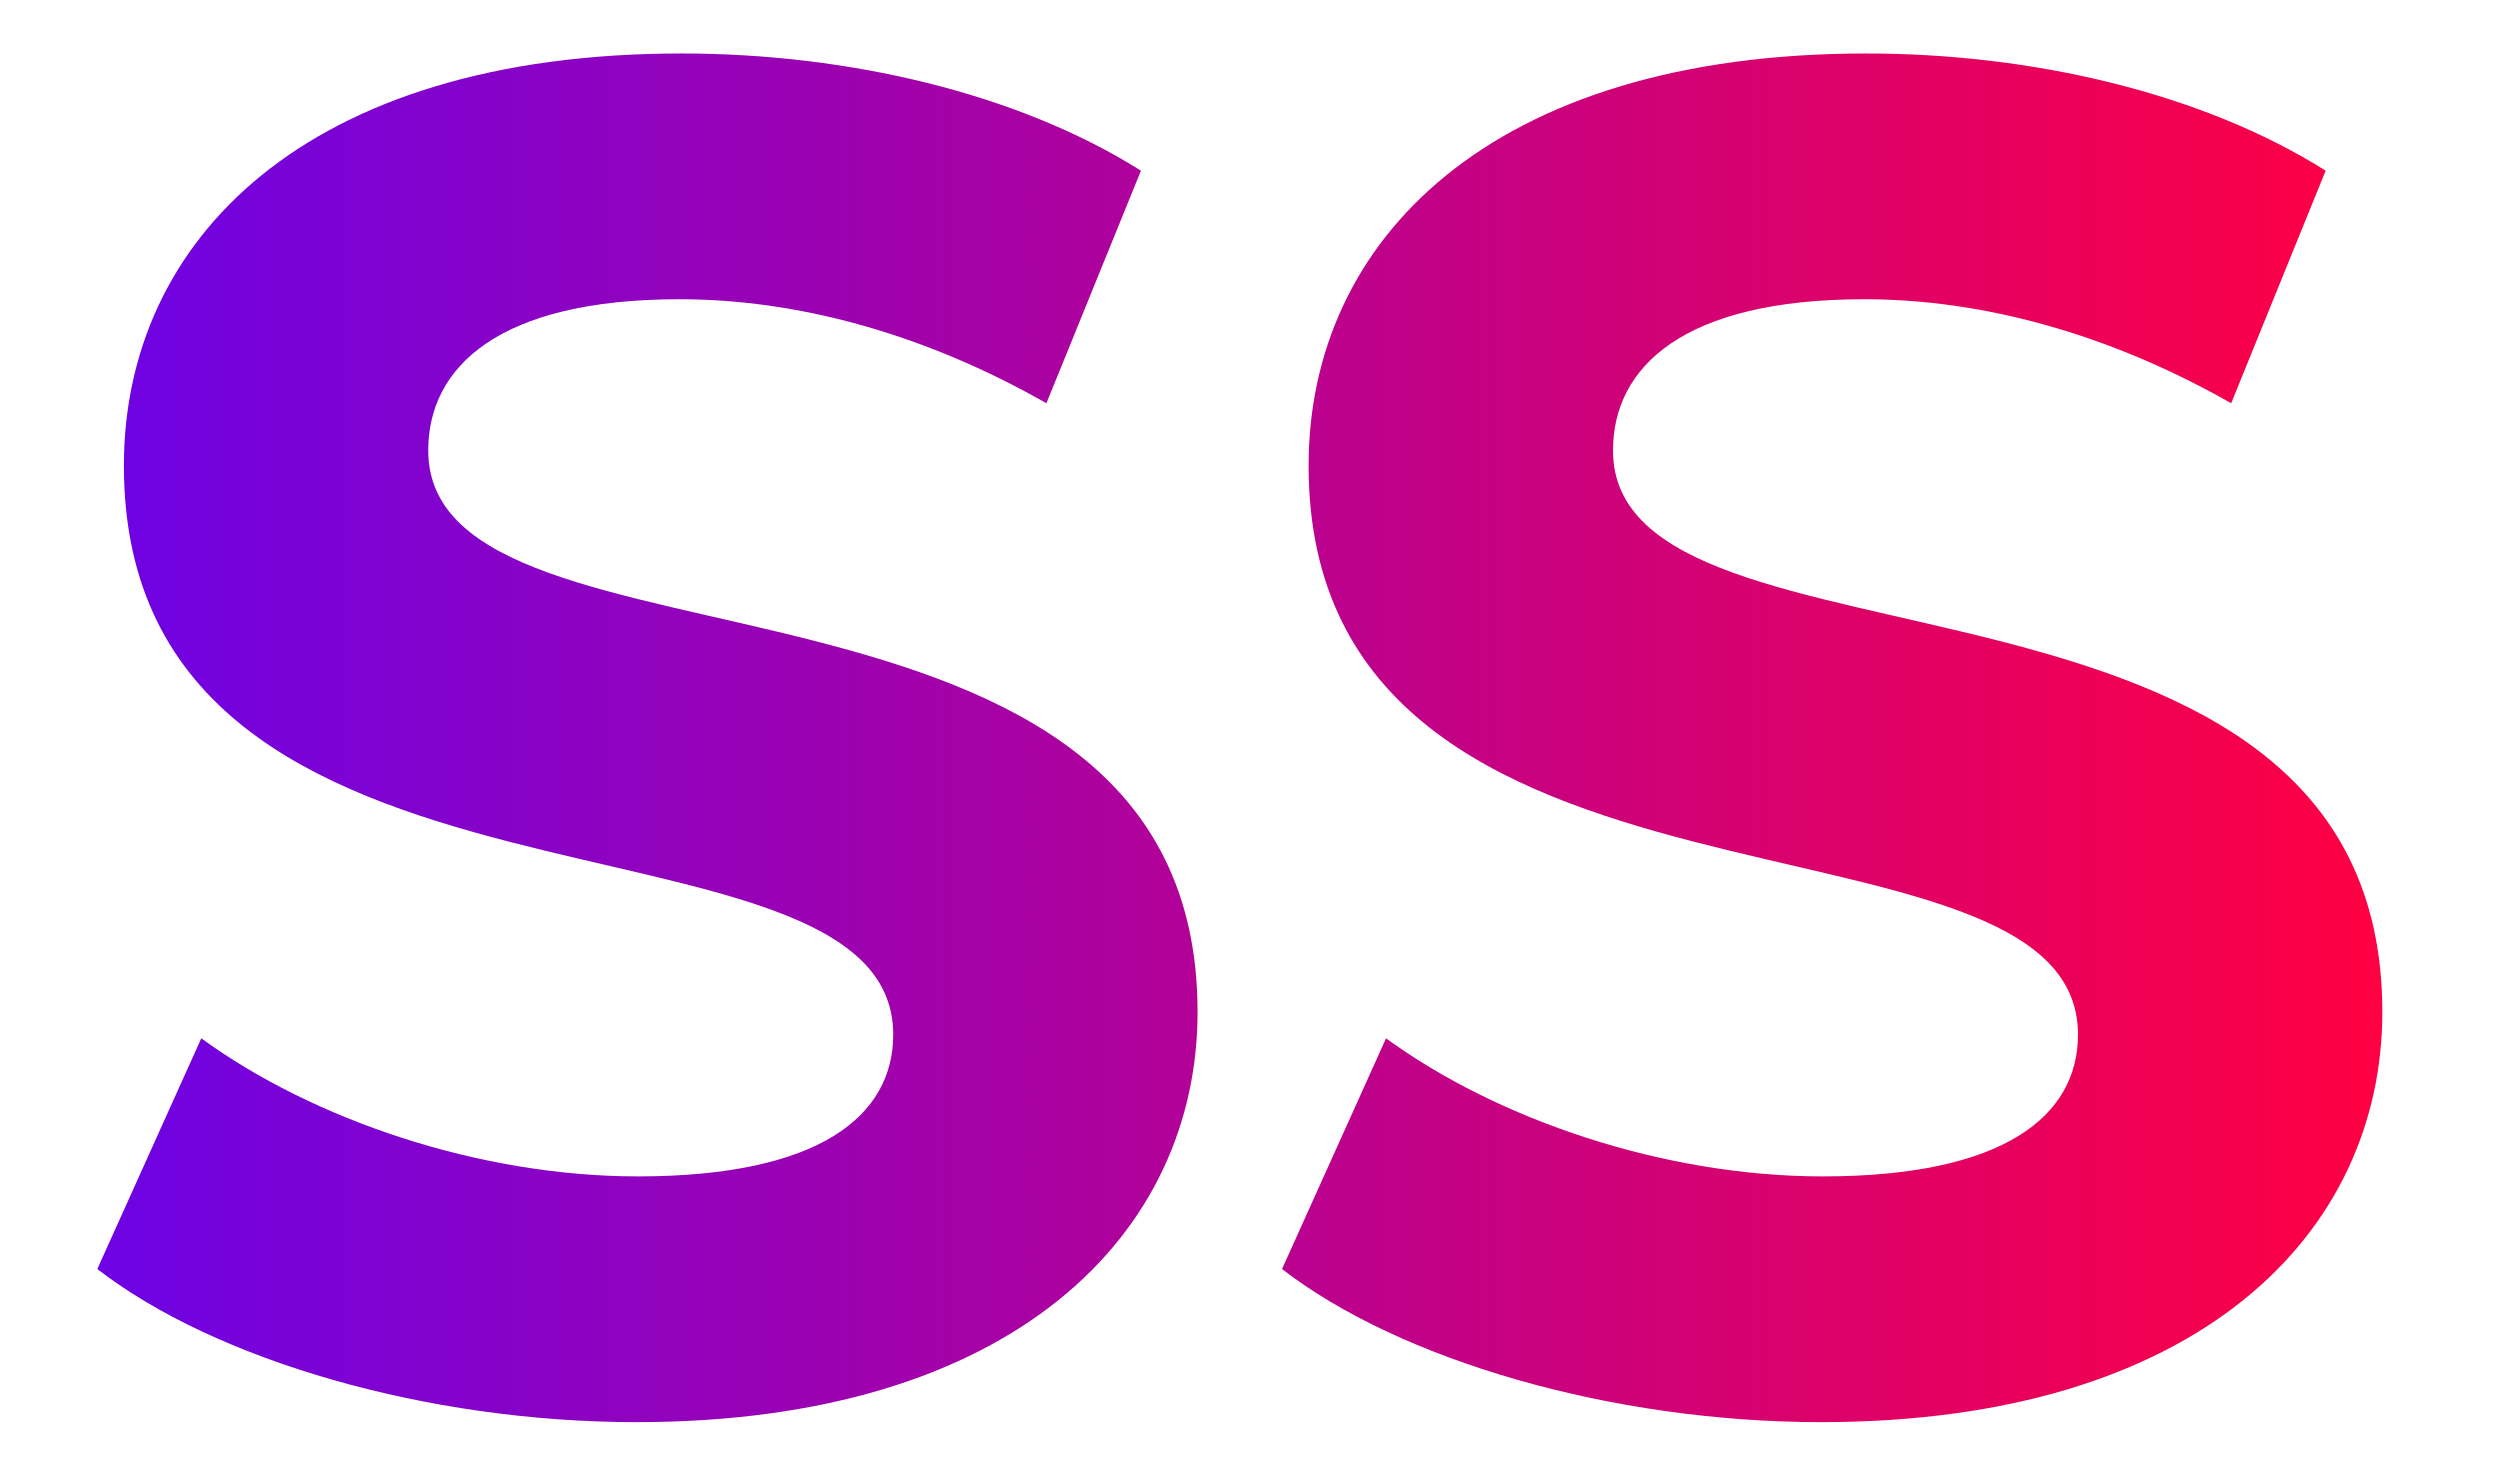
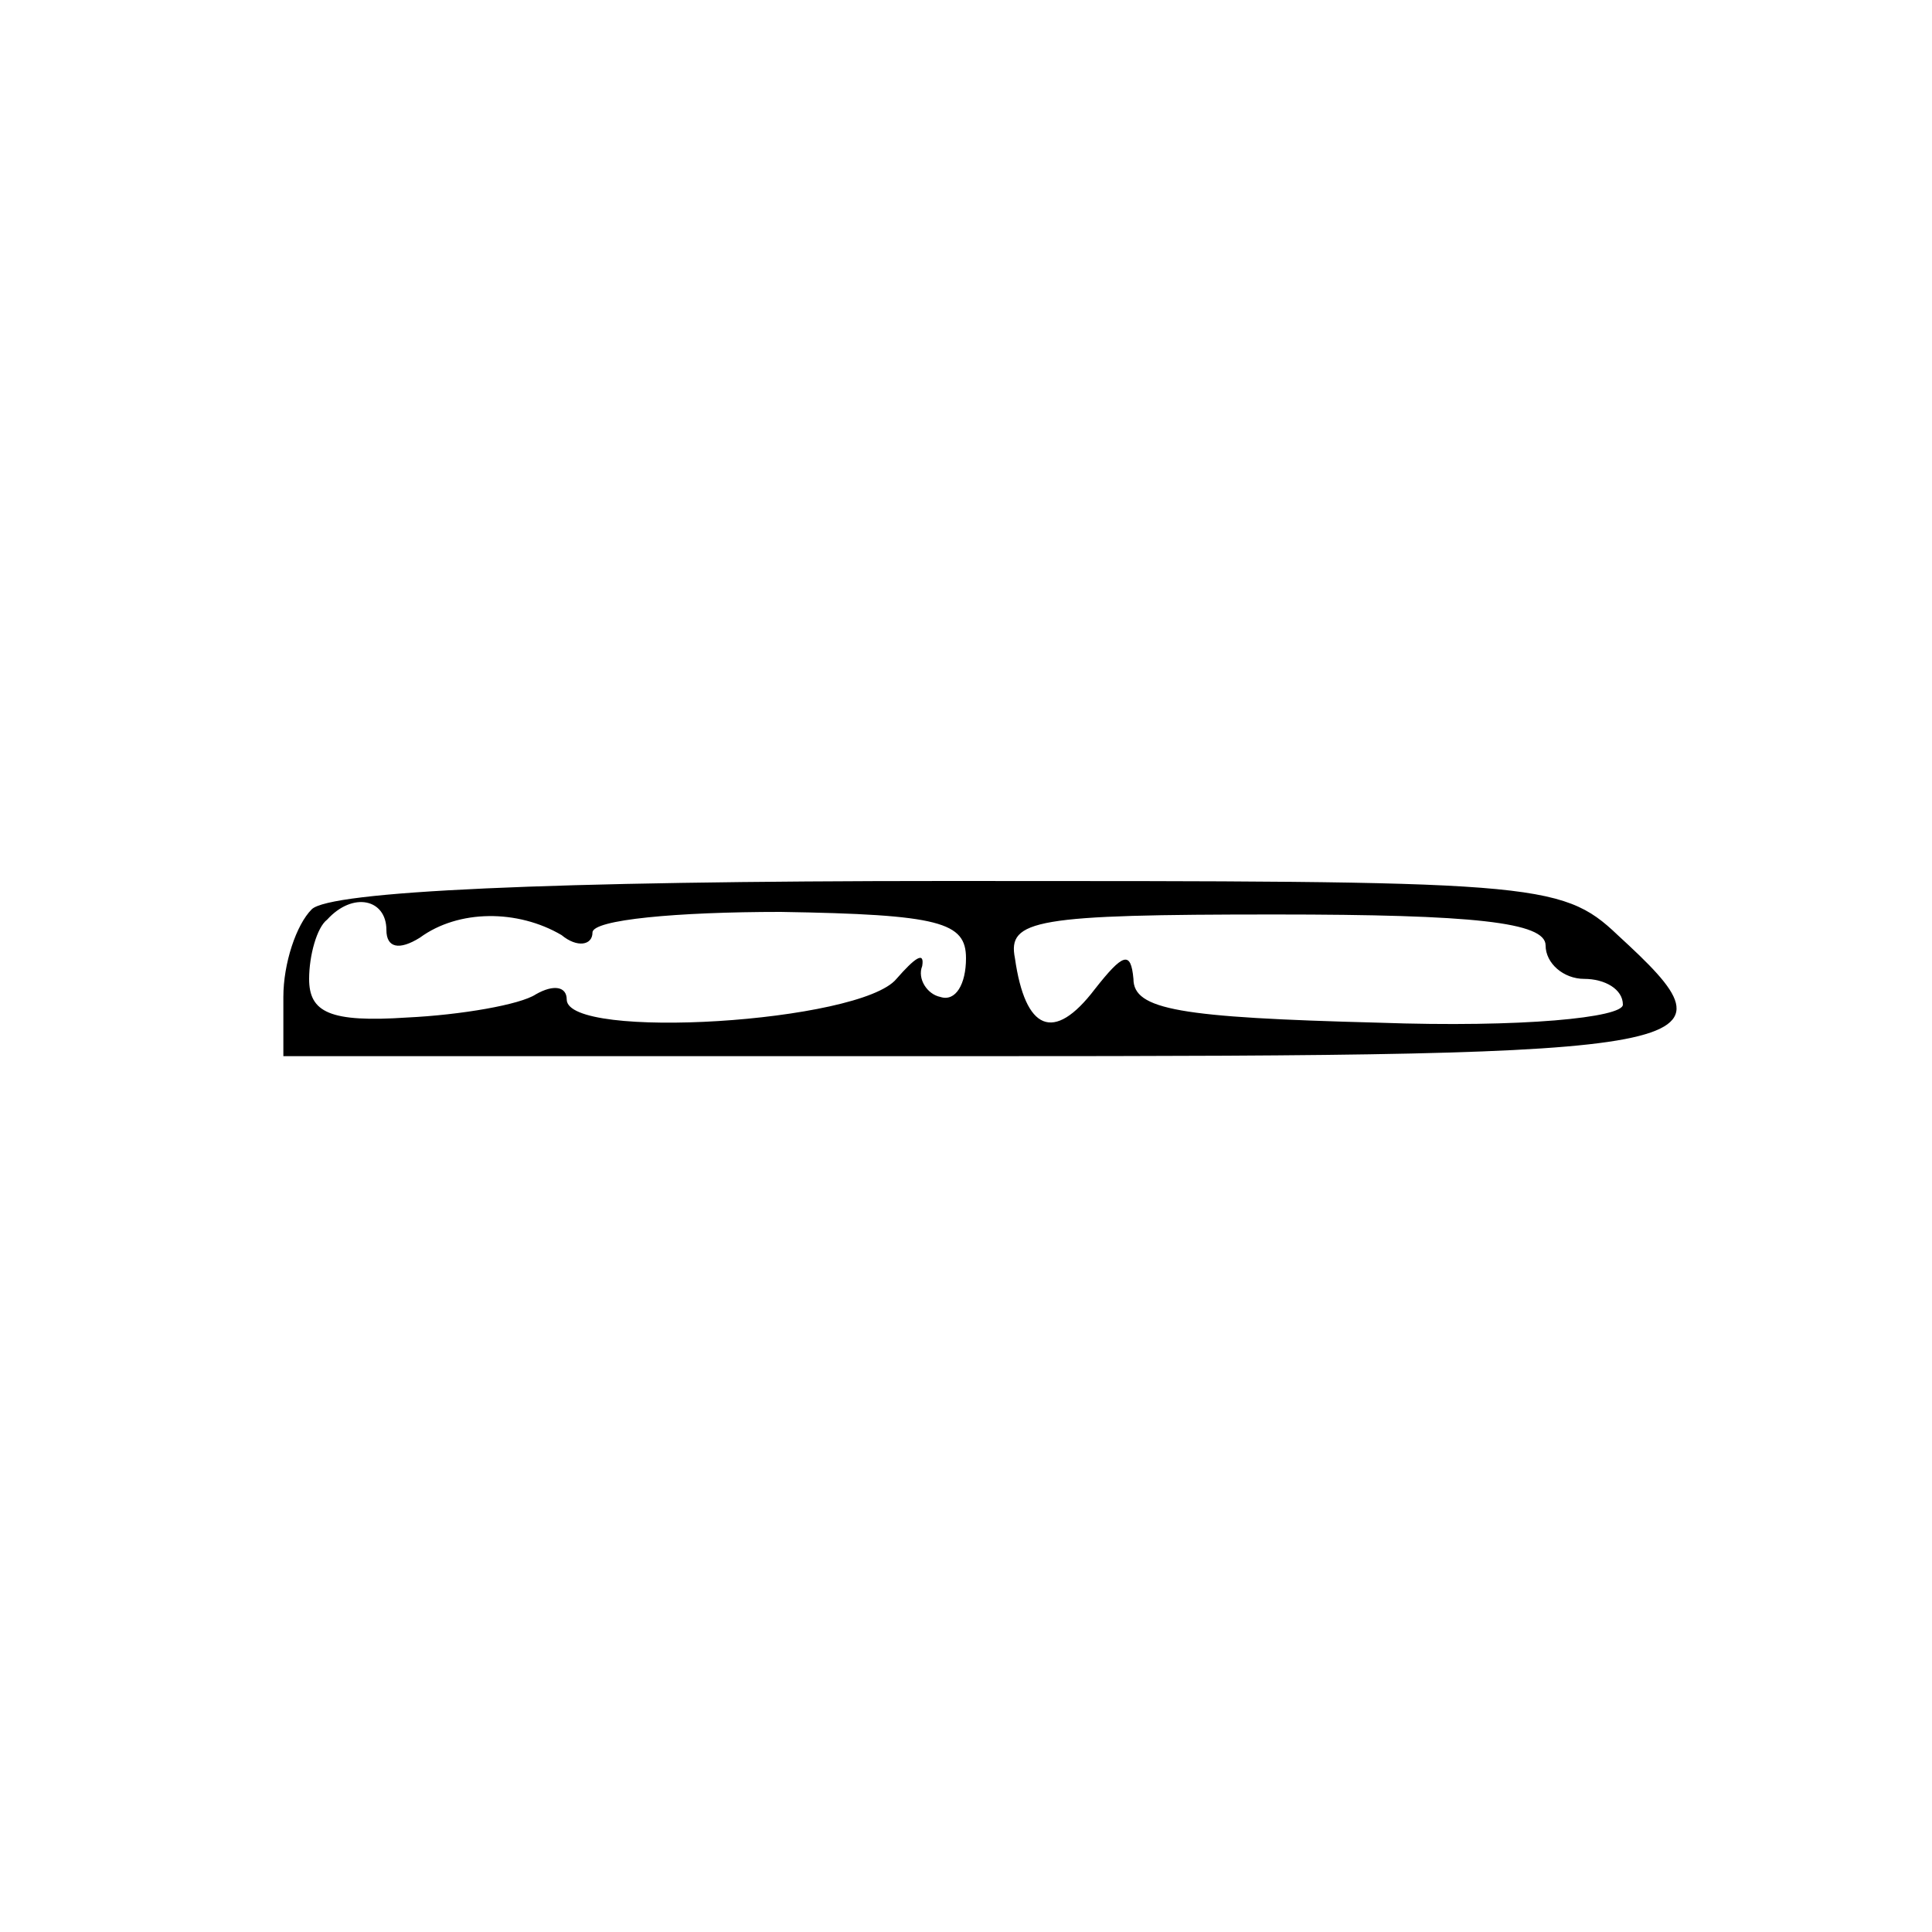
- <svg xmlns="http://www.w3.org/2000/svg" version="1.1" id="Слой_1" x="0px" y="0px" width="43.002px" height="25.381px" viewBox="0 0 43.002 25.381" enable-background="new 0 0 43.002 25.381" xml:space="preserve">
-   <linearGradient id="SVGID_1_" gradientUnits="userSpaceOnUse" x1="-100.666" y1="-7.27" x2="-61.362" y2="-7.27" gradientTransform="matrix(1 0 0 -1 102.3398 5.4209)">
-     <stop offset="0" style="stop-color:#6D02E5" />
-     <stop offset="1" style="stop-color:#FF0042" />
-   </linearGradient>
-   <path fill="url(#SVGID_1_)" d="M1.674,21.828l1.788-3.968c1.919,1.398,4.78,2.375,7.512,2.375c3.121,0,4.39-1.041,4.39-2.439  c0-4.259-13.233-1.333-13.233-9.787c0-3.87,3.122-7.089,9.593-7.089c2.861,0,5.788,0.683,7.901,2.016l-1.626,4  c-2.113-1.203-4.292-1.789-6.309-1.789c-3.122,0-4.324,1.171-4.324,2.602c0,4.195,13.233,1.301,13.233,9.657  c0,3.805-3.154,7.056-9.657,7.056C7.333,24.461,3.69,23.39,1.674,21.828z M22.052,21.828l1.789-3.968  c1.918,1.398,4.779,2.375,7.512,2.375c3.121,0,4.39-1.041,4.39-2.439c0-4.259-13.234-1.333-13.234-9.787  c0-3.87,3.123-7.089,9.594-7.089c2.861,0,5.787,0.683,7.9,2.016l-1.625,4c-2.113-1.203-4.293-1.789-6.31-1.789  c-3.121,0-4.323,1.171-4.323,2.602c0,4.195,13.233,1.301,13.233,9.657c0,3.805-3.153,7.056-9.658,7.056  C27.71,24.461,24.069,23.39,22.052,21.828z" />
+ <svg xmlns="http://www.w3.org/2000/svg" version="1.0" width="75pt" height="75pt" viewBox="0 0 75 75" preserveAspectRatio="xMidYMid meet">
+   <g transform="translate(0,75) scale(0.1,-0.1)" fill="#000000" stroke="none">
+     <path d="M121 397 c-6 -6 -11 -21 -11 -34 l0 -23 270 0 c289 0 297 2 248 47 -22 21 -33 21 -260 21 -156 0 -240 -4 -247 -11z m29 -8 c0 -7 5 -8 13 -3 15 11 38 11 55 1 6 -5 12 -4 12 1 0 5 33 8 73 8 62 -1 72 -4 72 -18 0 -10 -4 -17 -10 -15 -5 1 -9 7 -7 12 1 6 -3 3 -10 -5 -14 -17 -128 -24 -128 -8 0 5 -5 6 -12 2 -6 -4 -29 -8 -50 -9 -30 -2 -38 2 -38 15 0 9 3 20 7 23 10 11 23 8 23 -4z m450 -6 c0 -7 7 -13 15 -13 8 0 15 -4 15 -10 0 -5 -39 -9 -95 -7 -77 2 -95 5 -95 17 -1 11 -4 10 -15 -4 -16 -21 -27 -16 -31 12 -3 15 8 17 101 17 77 0 105 -3 105 -12z" />
+   </g>
</svg>
